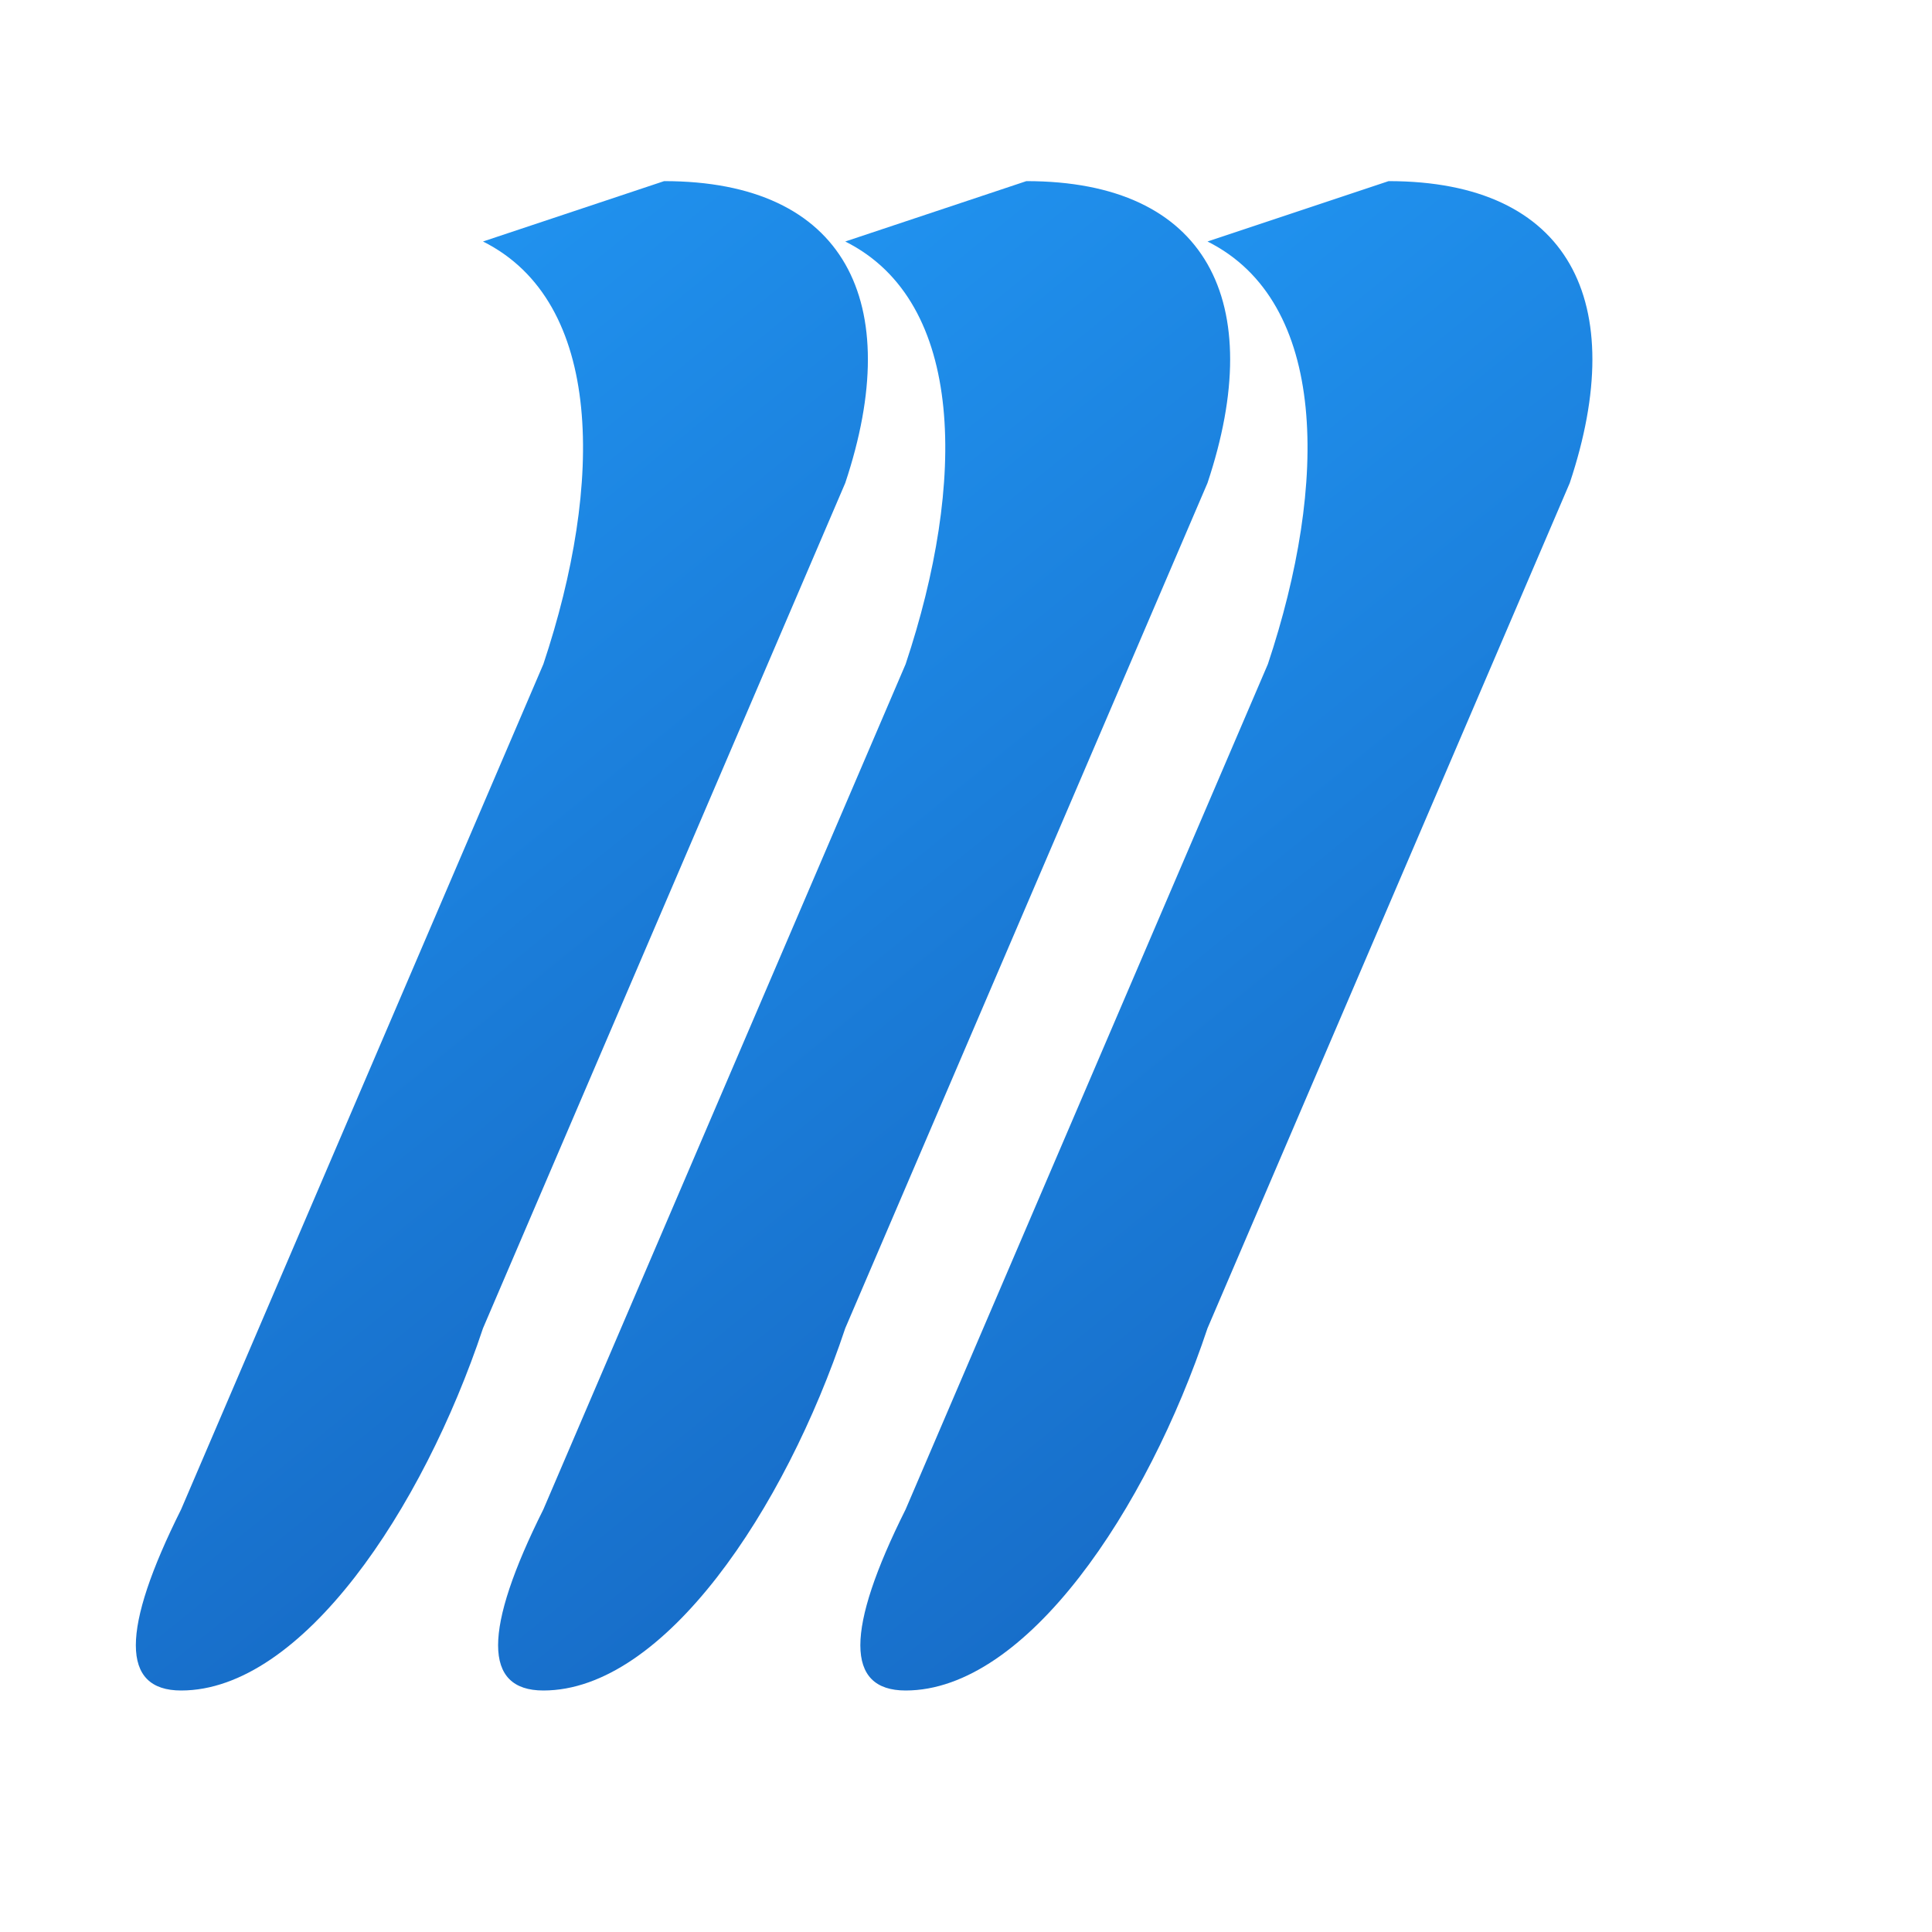
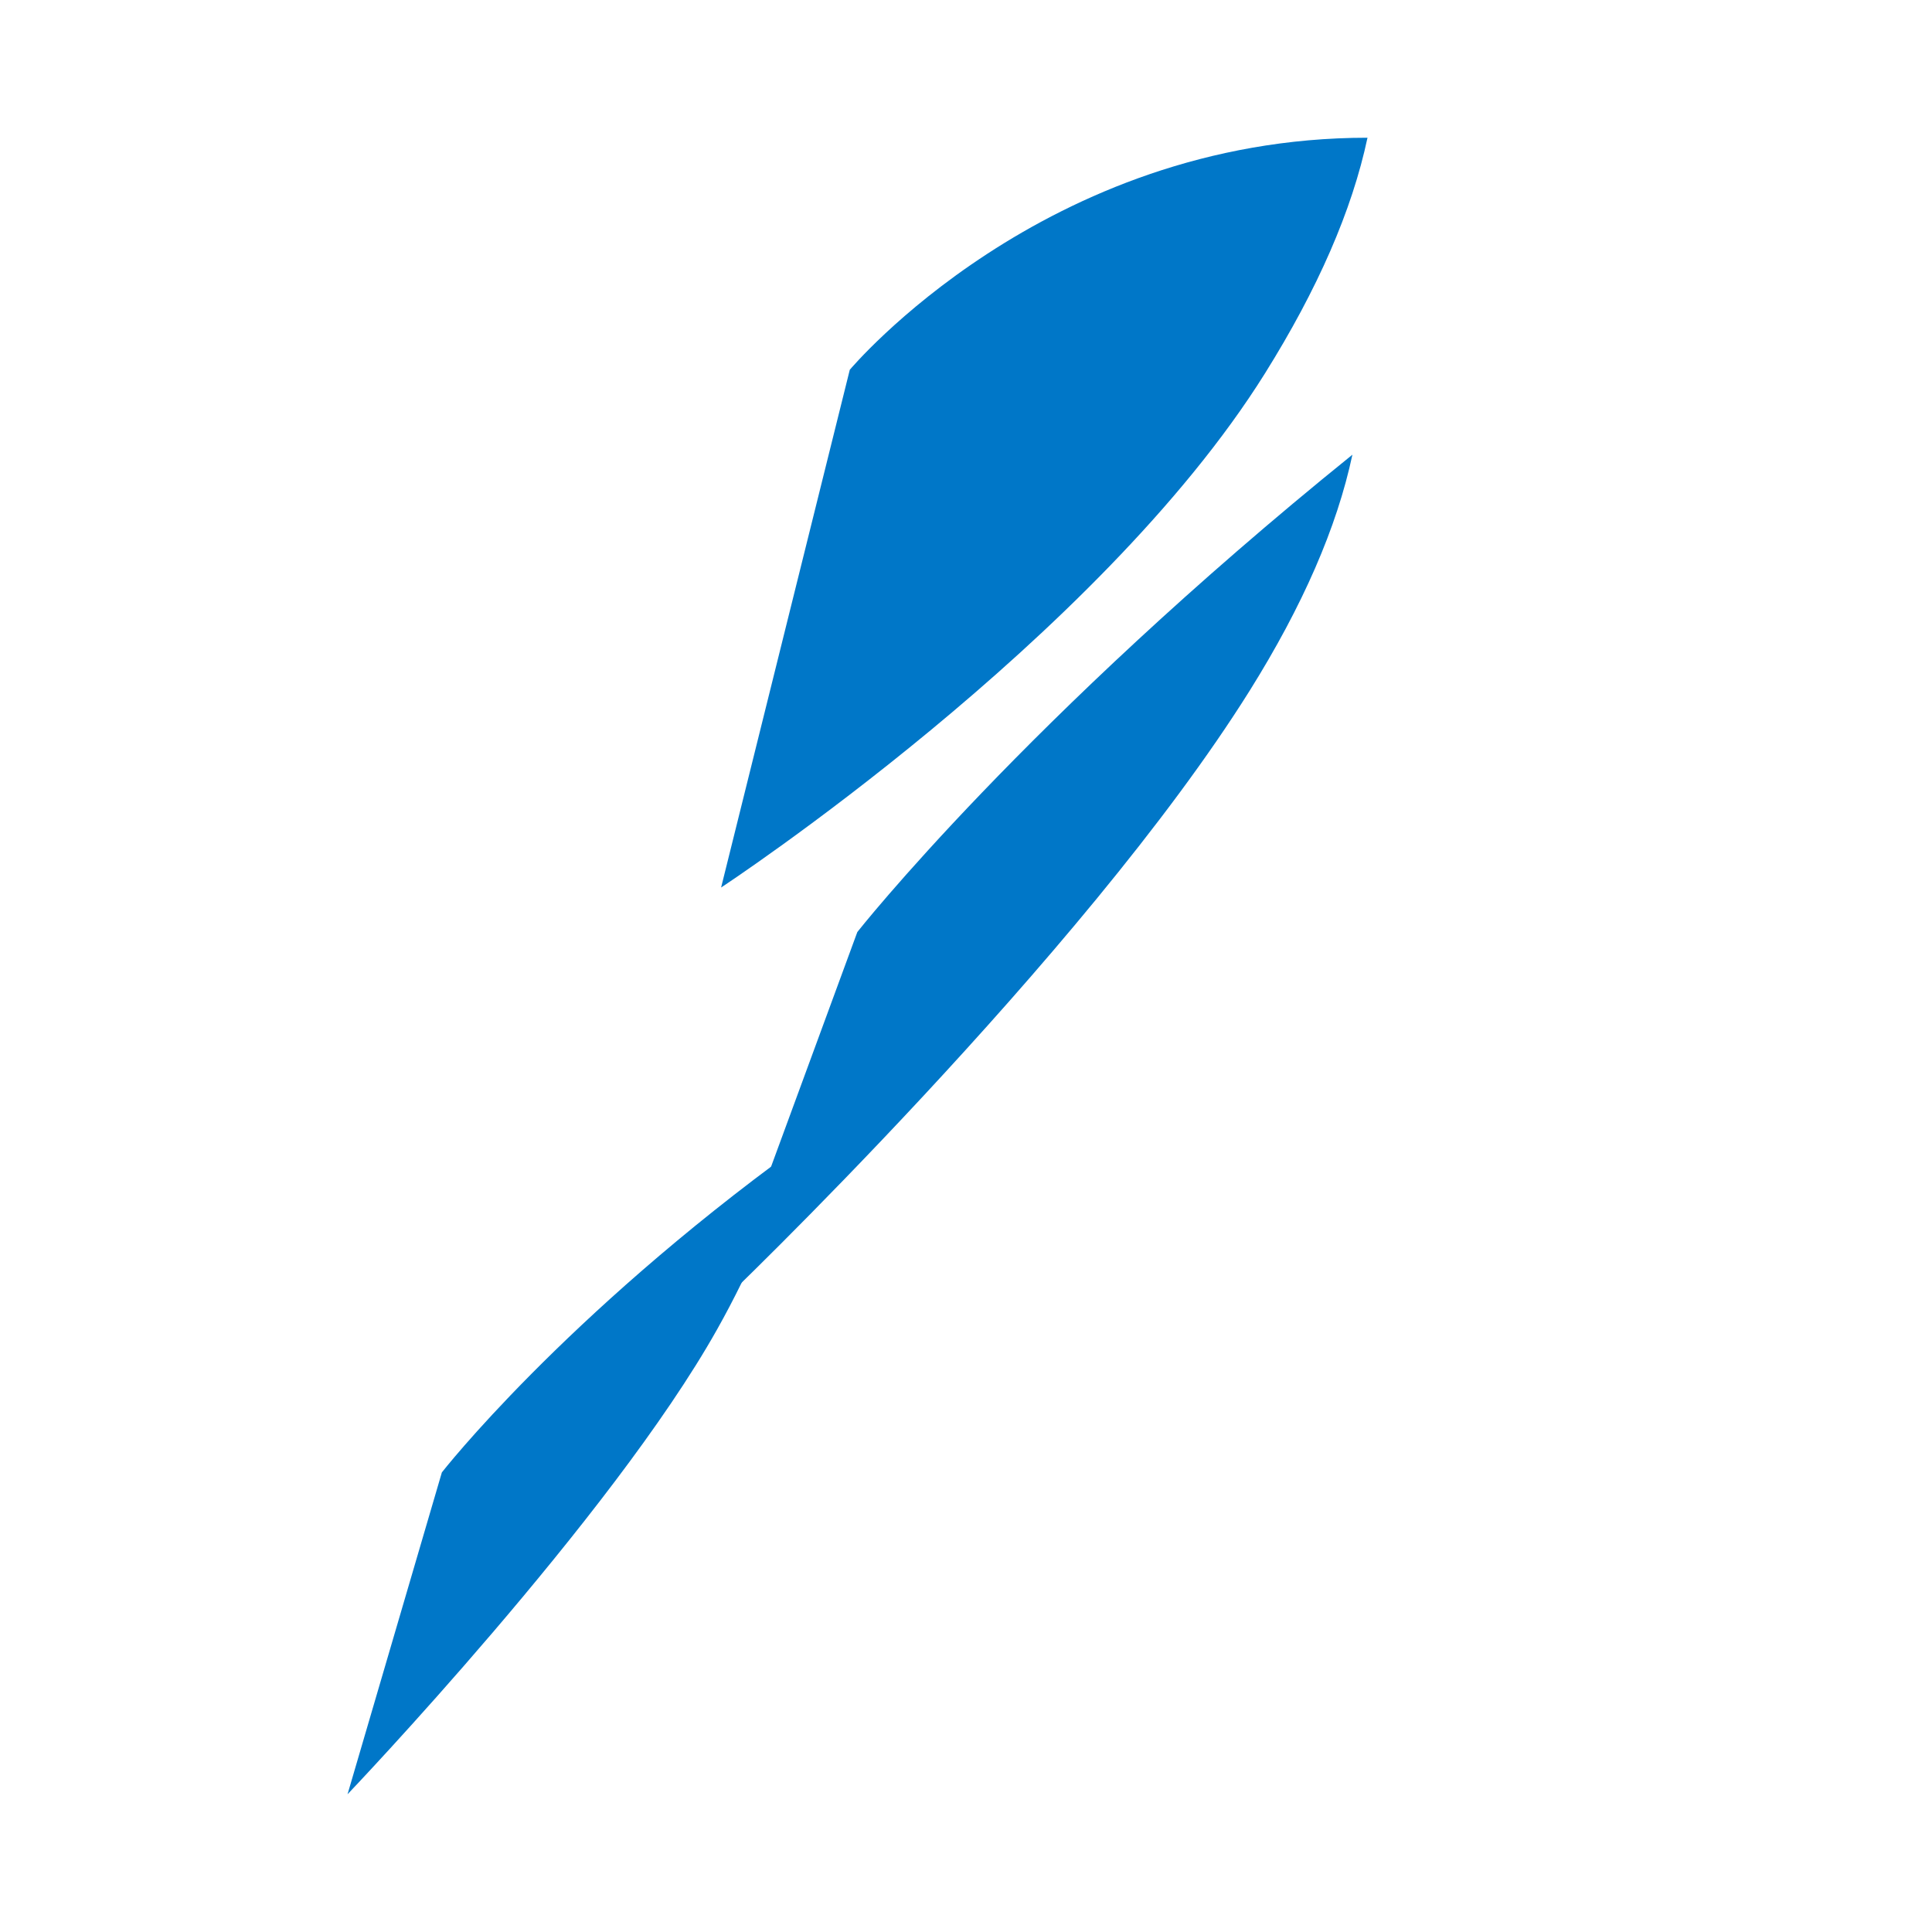
- <svg xmlns="http://www.w3.org/2000/svg" viewBox="0 0 64 64">
+ <svg xmlns="http://www.w3.org/2000/svg" viewBox="0 0 512 512">
  <defs>
-     <linearGradient id="g" x1="0.3" y1="0" x2="0.7" y2="1">
-       <stop offset="0%" stop-color="#2196F3" />
-       <stop offset="100%" stop-color="#1565C0" />
-     </linearGradient>
+     <style>
+       .faha-blue { fill: #0077c8; }
+     </style>
  </defs>
-   <path d="M22 6 C28 6, 30 10, 28 16 L16 44 C14 50, 10 56, 6 56 C4 56, 4 54, 6 50 L18 22 C20 16, 20 10, 16 8 Z" fill="url(#g)" />
-   <path d="M34 6 C40 6, 42 10, 40 16 L28 44 C26 50, 22 56, 18 56 C16 56, 16 54, 18 50 L30 22 C32 16, 32 10, 28 8 Z" fill="url(#g)" />
-   <path d="M46 6 C52 6, 54 10, 52 16 L40 44 C38 50, 34 56, 30 56 C28 56, 28 54, 30 50 L42 22 C44 16, 44 10, 40 8 Z" fill="url(#g)" />
+   <g class="faha-blue">
+     <path d="M362.4,36.5c-4.1,19.3-13.2,40.1-27.2,62.5-44.1,70.5-144.1,136.2-144.1,136.2l34.1-137.2c0,0,51.5-61.5,137.2-61.5Z" />
+     <path d="M358.4,120.5c-4.1,19.3-13.2,40.1-27.2,62.5-44.1,70.5-140.1,162.2-140.1,162.2l36.1-98.2c0,0,44.5-56.5,131.2-126.5Z" />
+     <path d="M211.1,304.2c-5,15-12,32-21,48-28,50-98,123.3-98,123.3l25-85.3c0,0,32-41,94-86Z" />
+   </g>
</svg>
